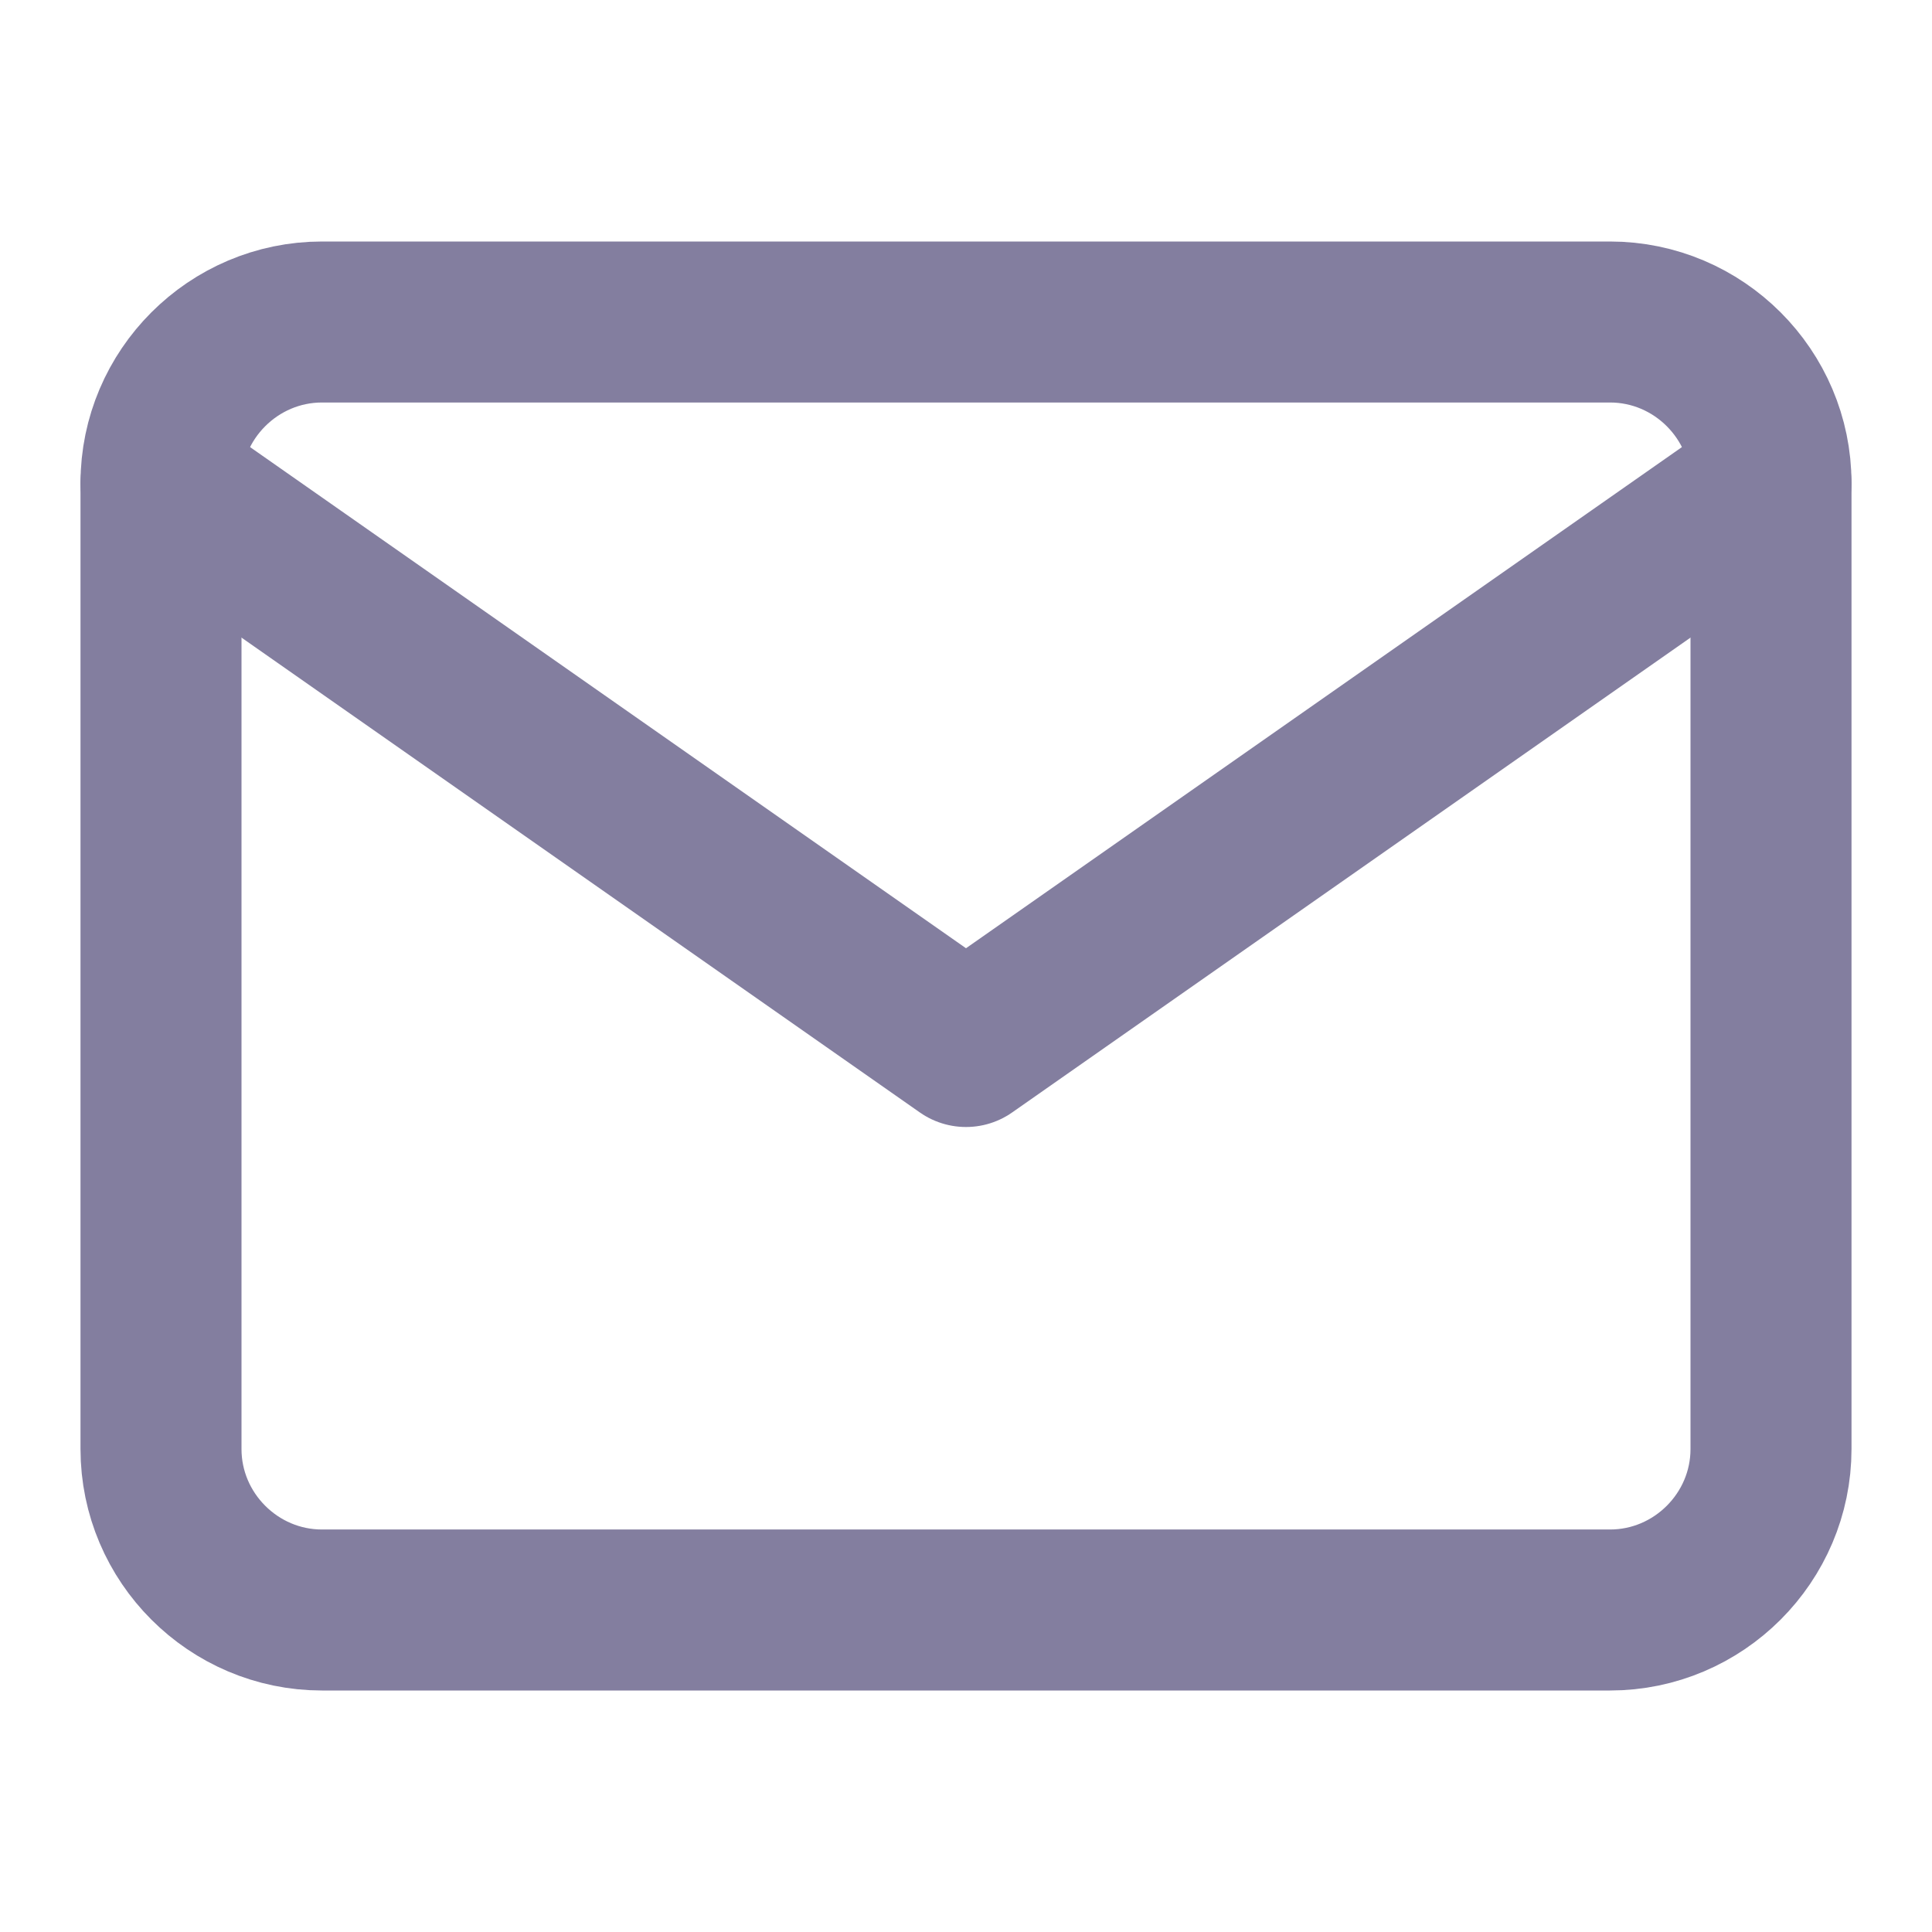
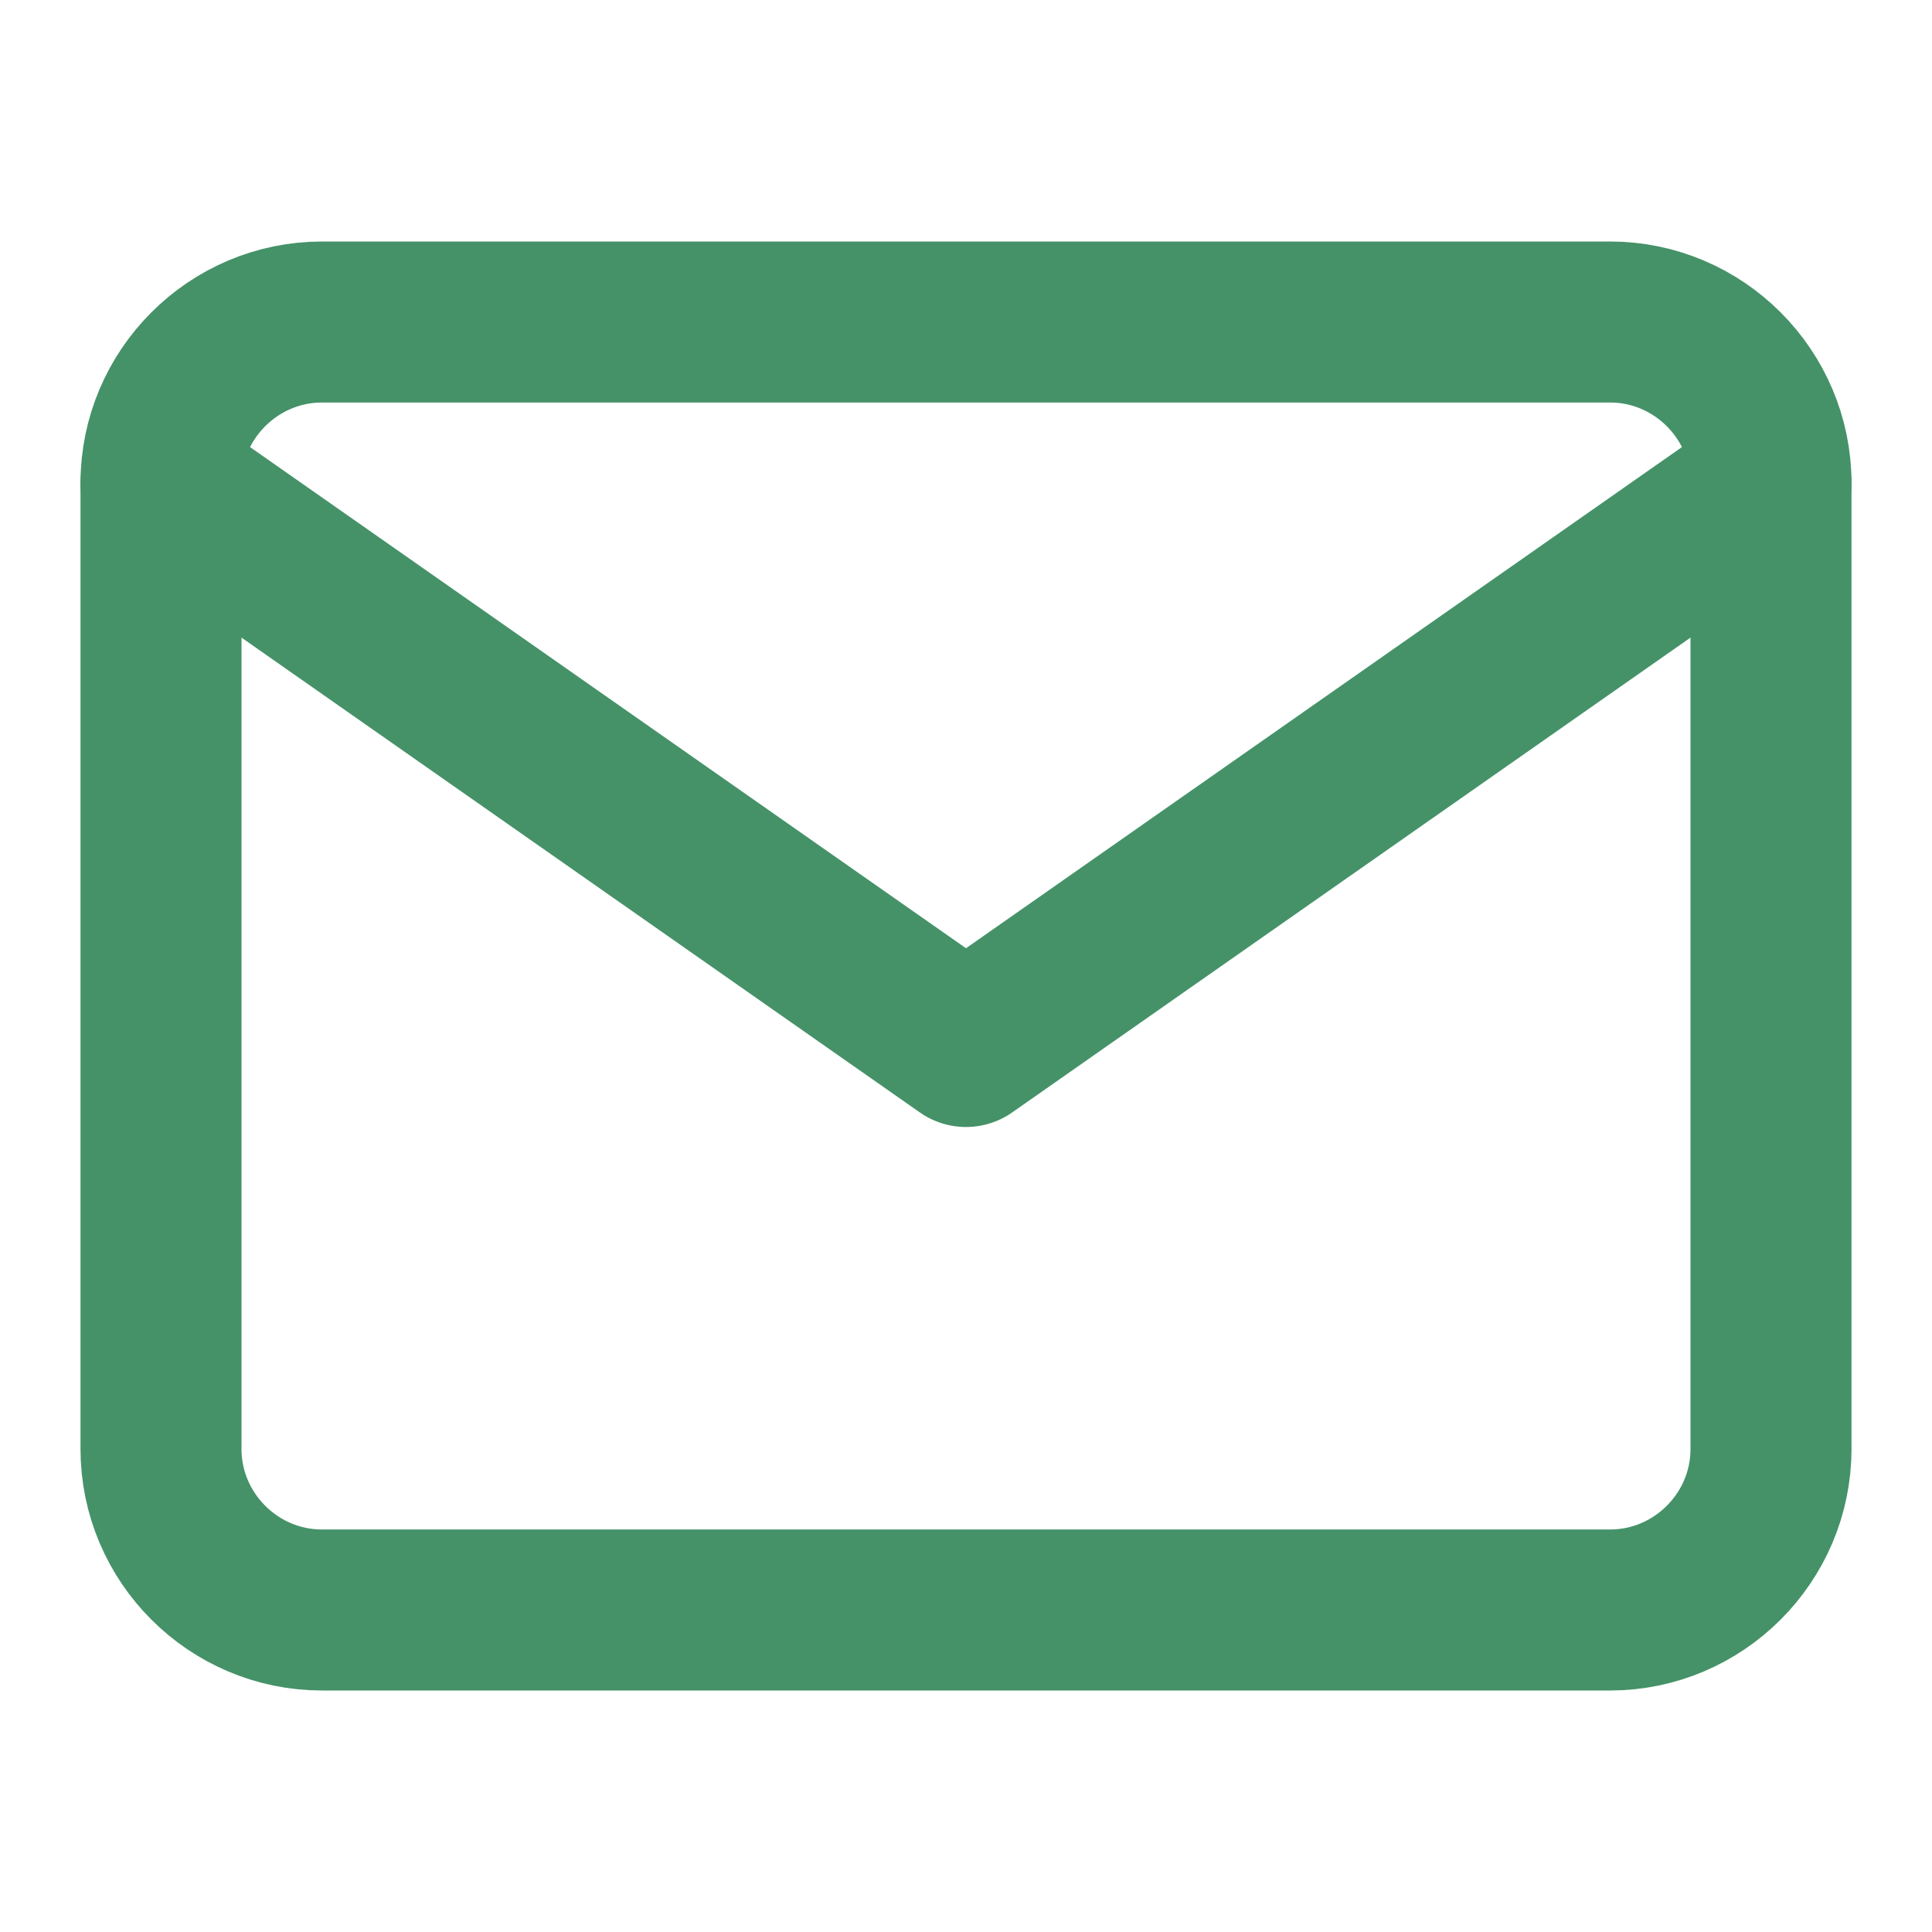
<svg xmlns="http://www.w3.org/2000/svg" width="24" height="24" viewBox="0 0 24 24" fill="none">
-   <path d="M4 4H20C21.1 4 22 4.9 22 6V18C22 19.1 21.1 20 20 20H4C2.9 20 2 19.1 2 18V6C2 4.9 2.9 4 4 4Z" stroke="#837E9F" stroke-width="2" stroke-linecap="round" stroke-linejoin="round" />
-   <path d="M22 6L12 13L2 6" stroke="#837E9F" stroke-width="2" stroke-linecap="round" stroke-linejoin="round" />
+   <path d="M4 4H20C21.1 4 22 4.9 22 6V18C22 19.1 21.1 20 20 20H4C2.9 20 2 19.1 2 18V6C2 4.9 2.9 4 4 4Z" stroke="#459268" stroke-width="2" stroke-linecap="round" stroke-linejoin="round" />
+   <path d="M22 6L12 13L2 6" stroke="#459268" stroke-width="2" stroke-linecap="round" stroke-linejoin="round" />
</svg>
